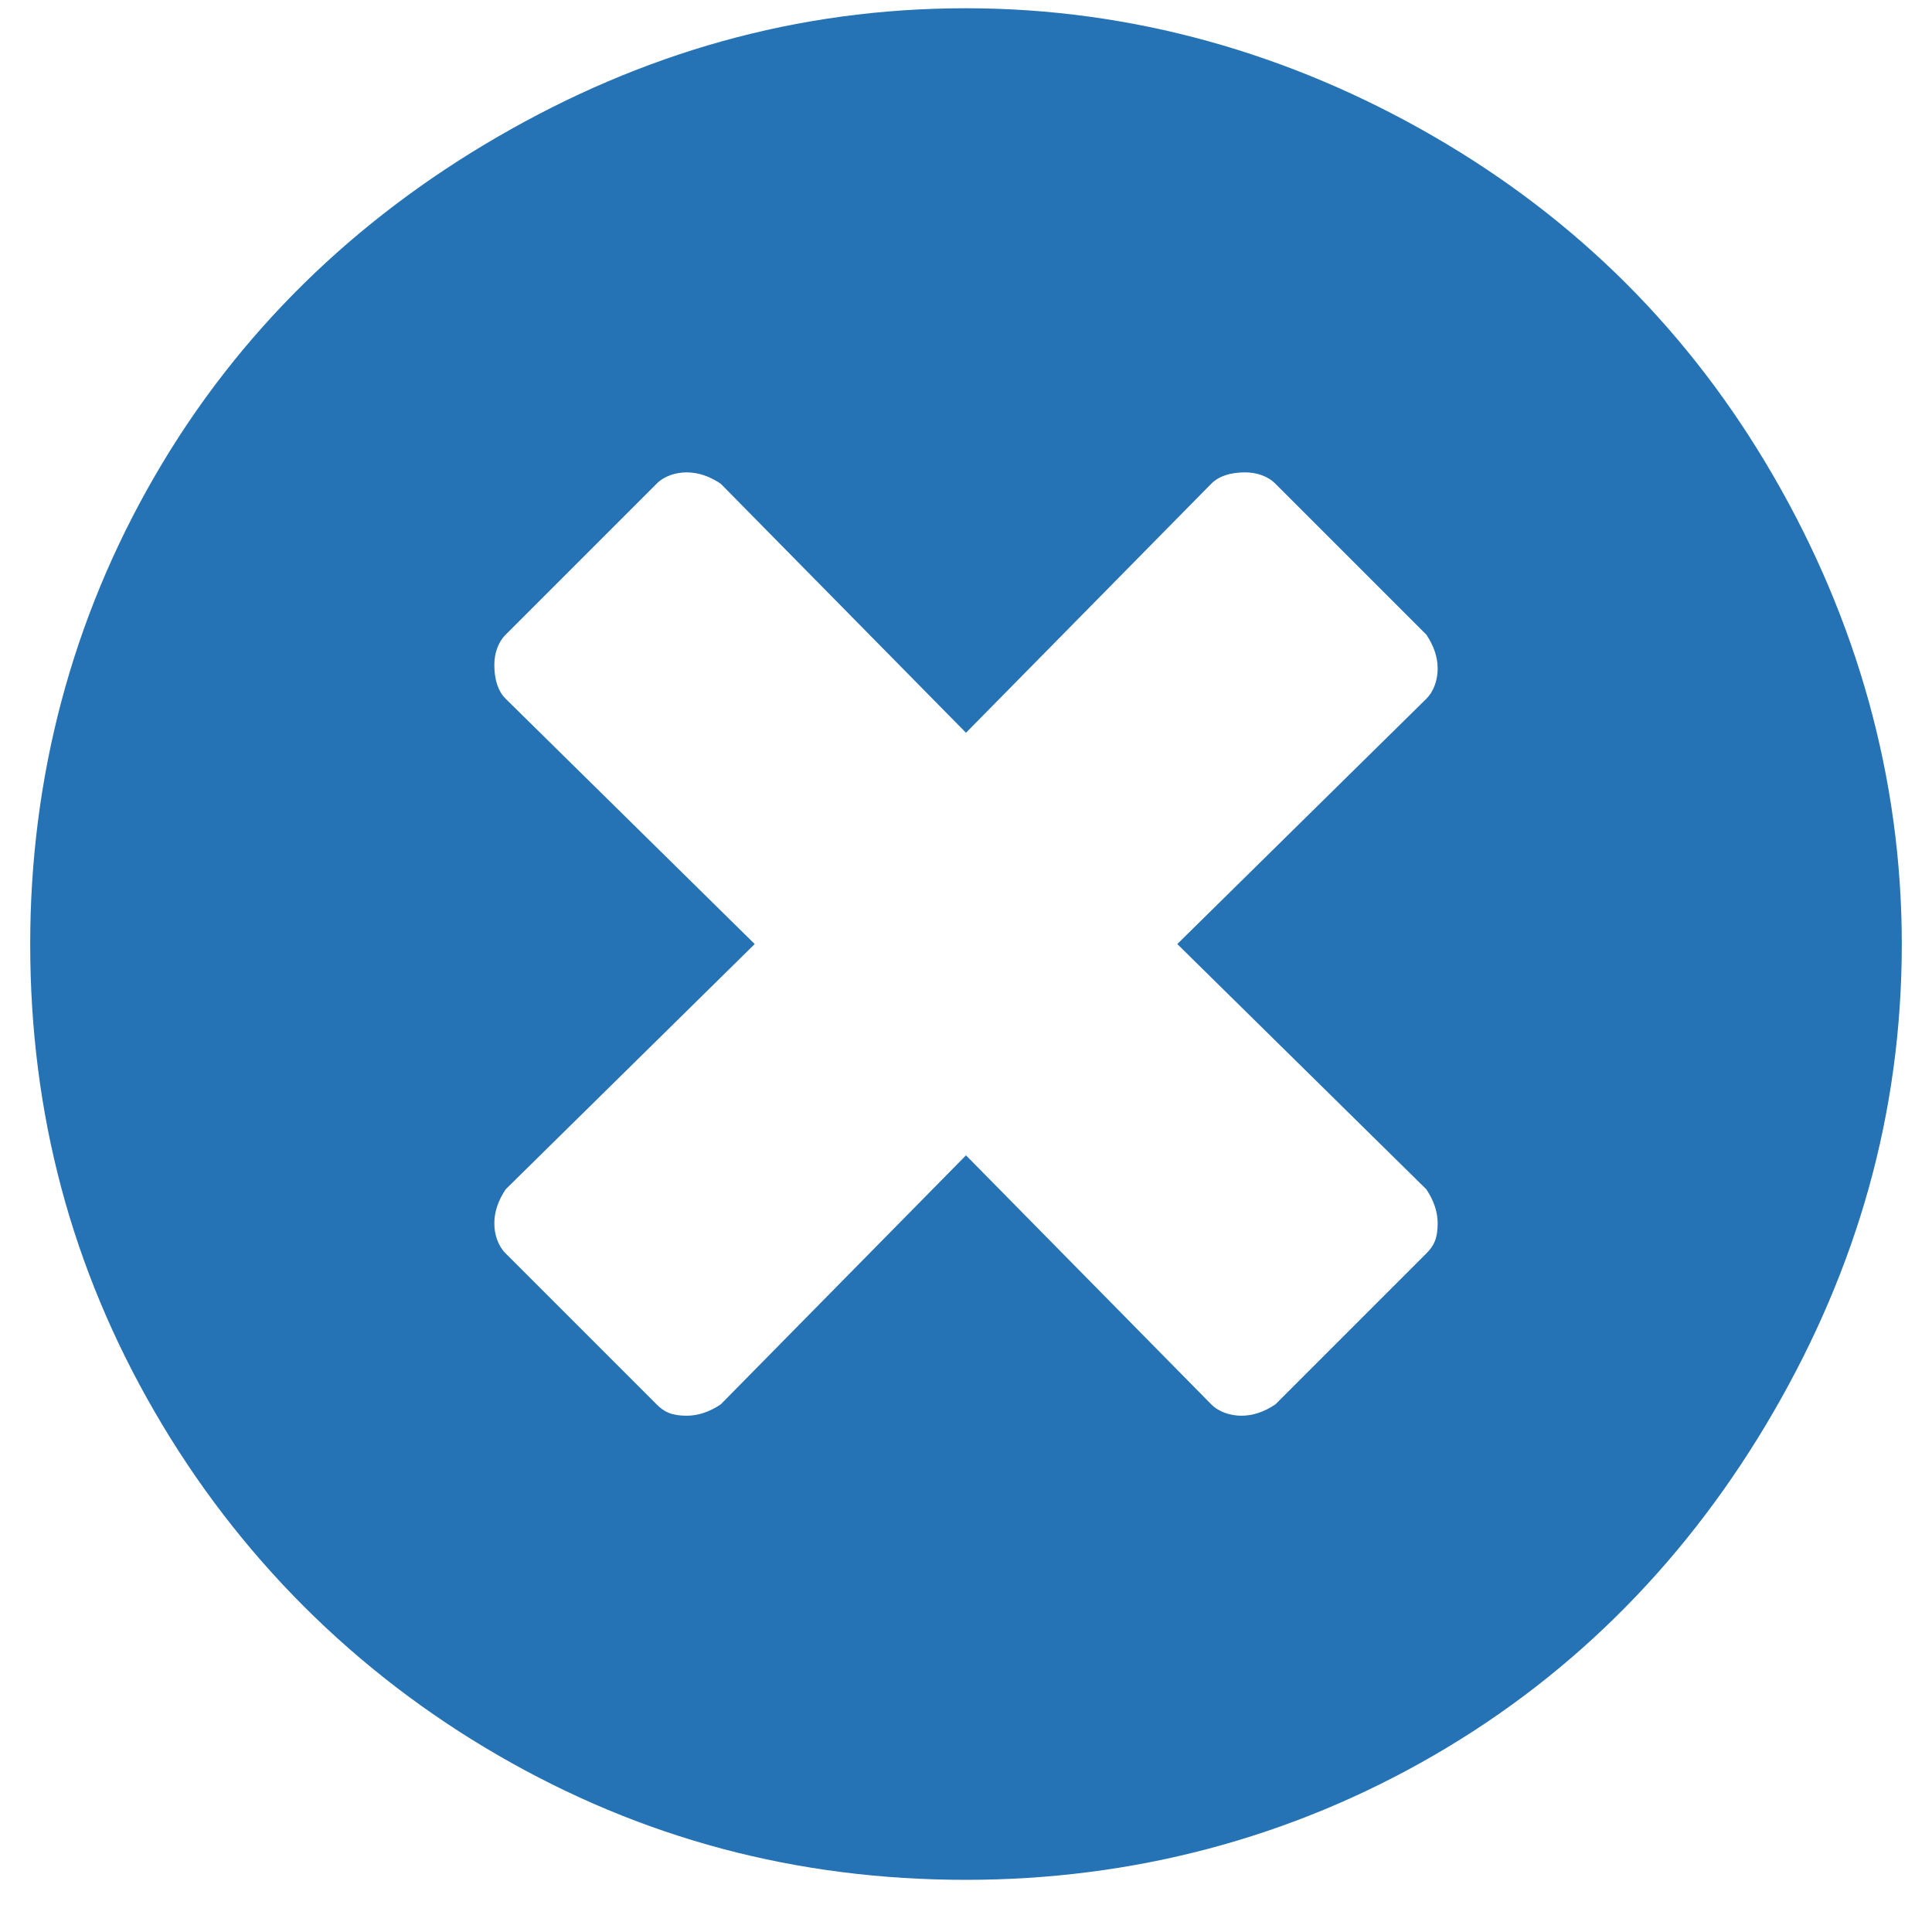
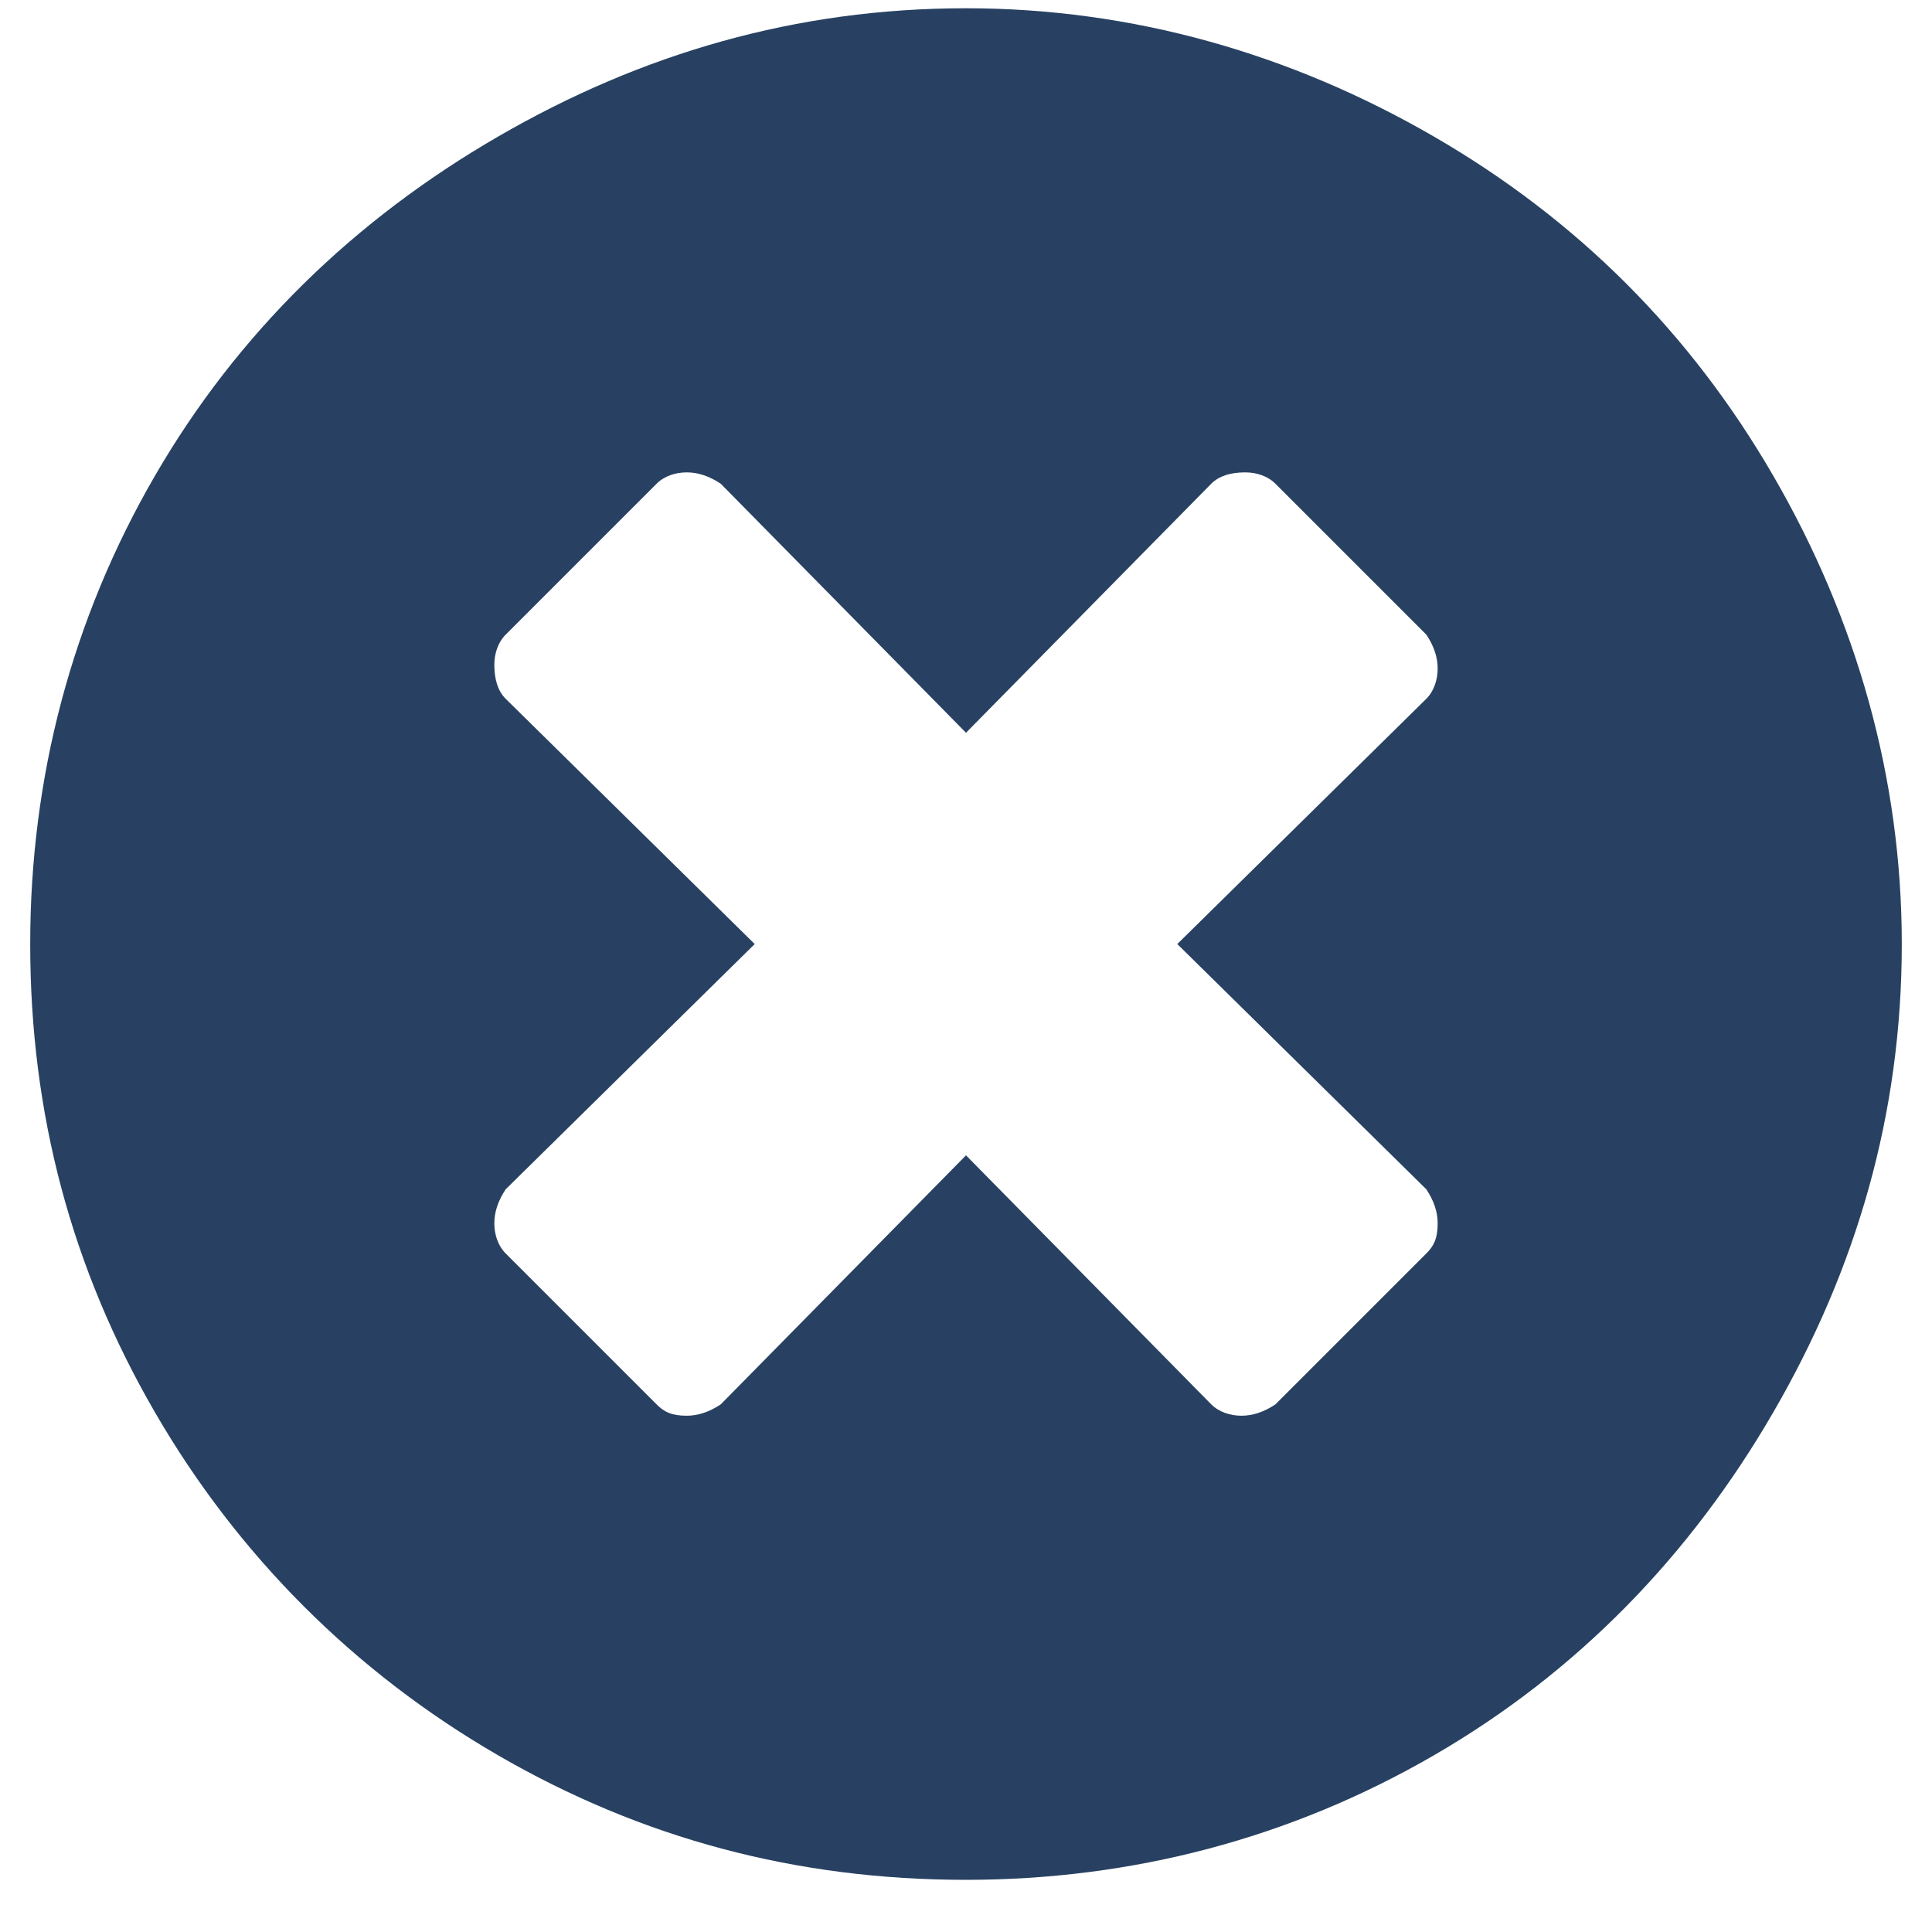
<svg xmlns="http://www.w3.org/2000/svg" width="22" height="22" viewBox="0 0 22 22" fill="none">
-   <path d="M11 0.094C12.891 0.094 14.695 0.609 16.328 1.555C17.961 2.5 19.25 3.789 20.195 5.422C21.141 7.055 21.656 8.859 21.656 10.75C21.656 12.684 21.141 14.445 20.195 16.078C19.25 17.711 17.961 19.043 16.328 19.988C14.695 20.934 12.891 21.406 11 21.406C9.066 21.406 7.305 20.934 5.672 19.988C4.039 19.043 2.707 17.711 1.762 16.078C0.816 14.445 0.344 12.684 0.344 10.75C0.344 8.859 0.816 7.055 1.762 5.422C2.707 3.789 4.039 2.5 5.672 1.555C7.305 0.609 9.066 0.094 11 0.094ZM16.242 13.543L13.406 10.75L16.242 7.957C16.328 7.871 16.371 7.742 16.371 7.613C16.371 7.484 16.328 7.355 16.242 7.227L14.523 5.508C14.438 5.422 14.309 5.379 14.18 5.379C14.008 5.379 13.879 5.422 13.793 5.508L11 8.344L8.207 5.508C8.078 5.422 7.949 5.379 7.82 5.379C7.691 5.379 7.562 5.422 7.477 5.508L5.758 7.227C5.672 7.312 5.629 7.441 5.629 7.57C5.629 7.742 5.672 7.871 5.758 7.957L8.594 10.75L5.758 13.543C5.672 13.672 5.629 13.801 5.629 13.93C5.629 14.059 5.672 14.188 5.758 14.273L7.477 15.992C7.562 16.078 7.648 16.121 7.82 16.121C7.949 16.121 8.078 16.078 8.207 15.992L11 13.156L13.793 15.992C13.879 16.078 14.008 16.121 14.137 16.121C14.266 16.121 14.395 16.078 14.523 15.992L16.242 14.273C16.328 14.188 16.371 14.102 16.371 13.93C16.371 13.801 16.328 13.672 16.242 13.543Z" fill="#2572B4" />
+   <path d="M11 0.094C12.891 0.094 14.695 0.609 16.328 1.555C17.961 2.5 19.25 3.789 20.195 5.422C21.141 7.055 21.656 8.859 21.656 10.75C21.656 12.684 21.141 14.445 20.195 16.078C19.25 17.711 17.961 19.043 16.328 19.988C14.695 20.934 12.891 21.406 11 21.406C9.066 21.406 7.305 20.934 5.672 19.988C4.039 19.043 2.707 17.711 1.762 16.078C0.816 14.445 0.344 12.684 0.344 10.75C0.344 8.859 0.816 7.055 1.762 5.422C2.707 3.789 4.039 2.5 5.672 1.555C7.305 0.609 9.066 0.094 11 0.094ZM16.242 13.543L13.406 10.75L16.242 7.957C16.328 7.871 16.371 7.742 16.371 7.613C16.371 7.484 16.328 7.355 16.242 7.227L14.523 5.508C14.438 5.422 14.309 5.379 14.18 5.379C14.008 5.379 13.879 5.422 13.793 5.508L11 8.344L8.207 5.508C8.078 5.422 7.949 5.379 7.82 5.379C7.691 5.379 7.562 5.422 7.477 5.508L5.758 7.227C5.672 7.312 5.629 7.441 5.629 7.57C5.629 7.742 5.672 7.871 5.758 7.957L8.594 10.75L5.758 13.543C5.672 13.672 5.629 13.801 5.629 13.93C5.629 14.059 5.672 14.188 5.758 14.273L7.477 15.992C7.562 16.078 7.648 16.121 7.82 16.121C7.949 16.121 8.078 16.078 8.207 15.992L11 13.156L13.793 15.992C13.879 16.078 14.008 16.121 14.137 16.121C14.266 16.121 14.395 16.078 14.523 15.992L16.242 14.273C16.328 14.188 16.371 14.102 16.371 13.93C16.371 13.801 16.328 13.672 16.242 13.543Z" fill="#284162" />
</svg>
